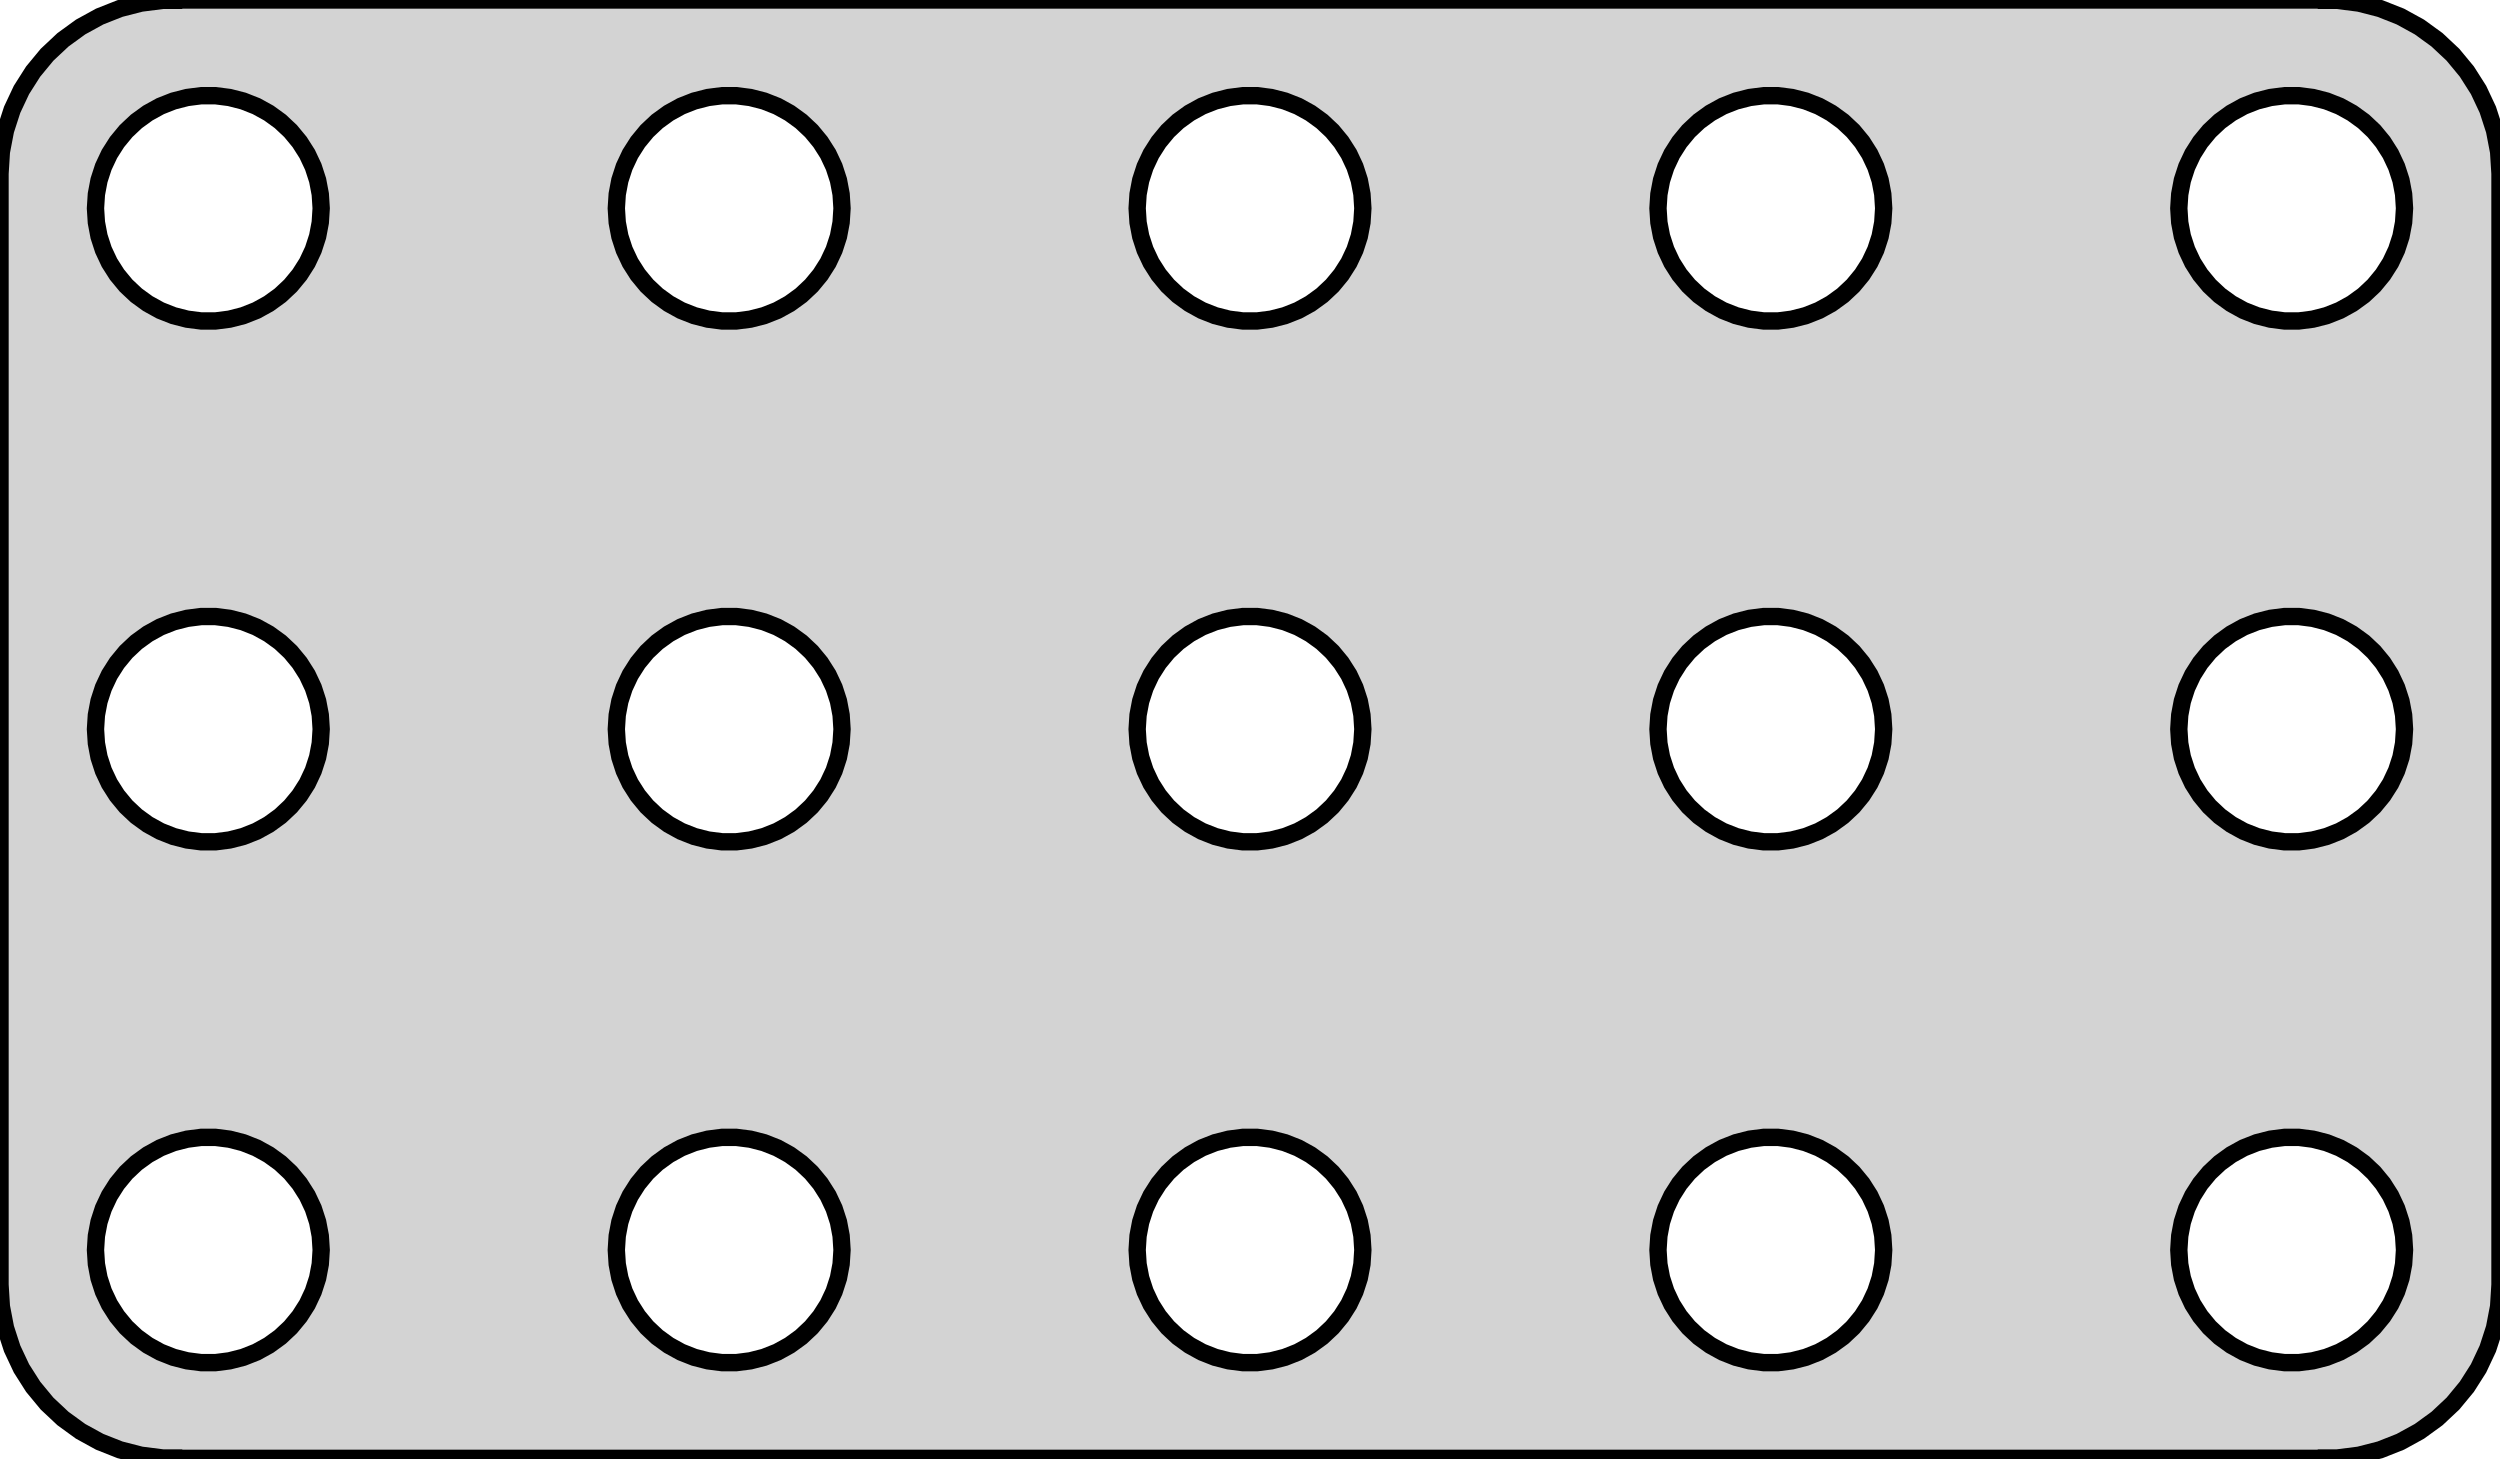
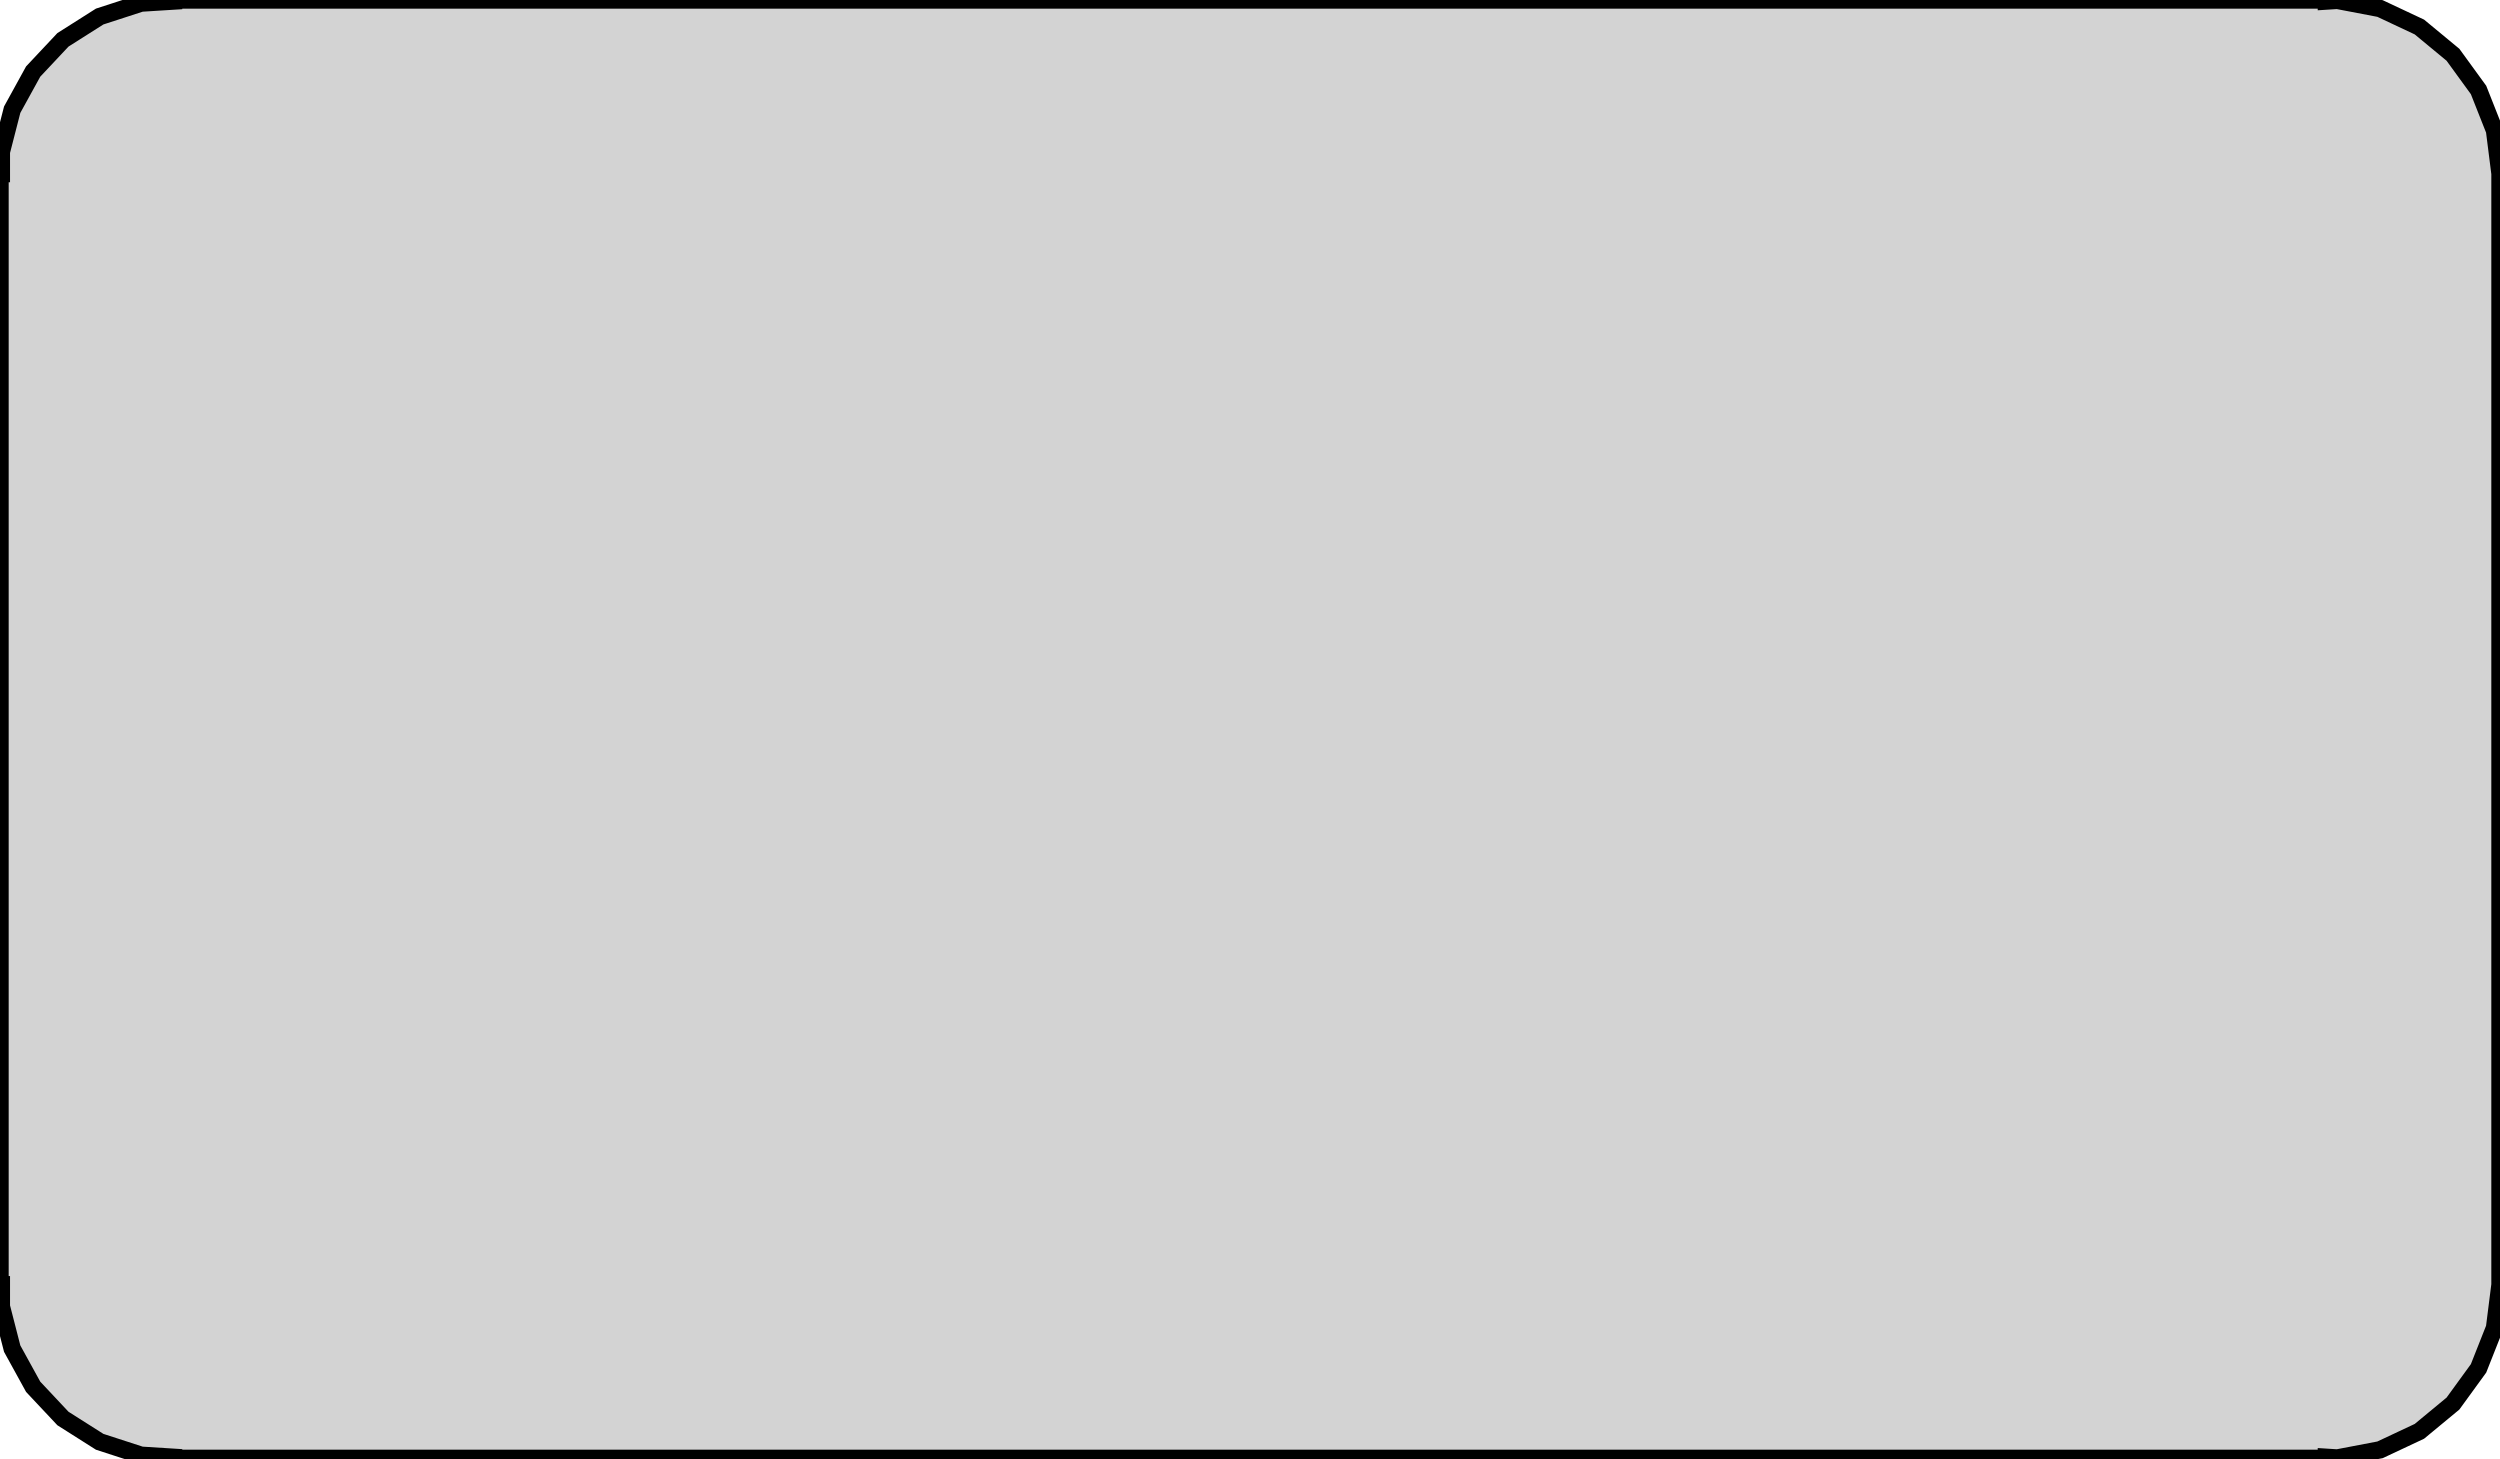
<svg xmlns="http://www.w3.org/2000/svg" width="72mm" height="42mm" viewBox="9 -51 72 42" version="1.1">
-   <path d=" M 76,-9.01 L 76.314,-9.01 L 76.937,-9.089 L 77.545,-9.245 L 78.129,-9.476 L 78.679,-9.778  L 79.187,-10.147 L 79.645,-10.577 L 80.045,-11.061 L 80.382,-11.591 L 80.649,-12.159 L 80.843,-12.757  L 80.961,-13.373 L 81,-14 L 81,-46 L 80.961,-46.627 L 80.843,-47.243 L 80.649,-47.841  L 80.382,-48.409 L 80.045,-48.939 L 79.645,-49.423 L 79.187,-49.853 L 78.679,-50.222 L 78.129,-50.524  L 77.545,-50.755 L 76.937,-50.911 L 76.314,-50.99 L 76,-50.99 L 76,-51 L 14,-51  L 14,-50.99 L 13.686,-50.99 L 13.063,-50.911 L 12.455,-50.755 L 11.871,-50.524 L 11.321,-50.222  L 10.813,-49.853 L 10.355,-49.423 L 9.955,-48.939 L 9.618,-48.409 L 9.351,-47.841 L 9.157,-47.243  L 9.039,-46.627 L 9,-46 L 9,-14 L 9.039,-13.373 L 9.157,-12.757 L 9.351,-12.159  L 9.618,-11.591 L 9.955,-11.061 L 10.355,-10.577 L 10.813,-10.147 L 11.321,-9.778 L 11.871,-9.476  L 12.455,-9.245 L 13.063,-9.089 L 13.686,-9.01 L 14,-9.01 L 14,-9 L 76,-9  z M 14.796,-41.756 L 14.391,-41.808 L 13.996,-41.909 L 13.616,-42.059 L 13.259,-42.256 L 12.928,-42.496  L 12.631,-42.775 L 12.371,-43.09 L 12.152,-43.434 L 11.978,-43.804 L 11.852,-44.192 L 11.776,-44.593  L 11.75,-45 L 11.776,-45.407 L 11.852,-45.808 L 11.978,-46.196 L 12.152,-46.566 L 12.371,-46.91  L 12.631,-47.225 L 12.928,-47.504 L 13.259,-47.744 L 13.616,-47.941 L 13.996,-48.091 L 14.391,-48.192  L 14.796,-48.244 L 15.204,-48.244 L 15.609,-48.192 L 16.004,-48.091 L 16.384,-47.941 L 16.741,-47.744  L 17.072,-47.504 L 17.369,-47.225 L 17.629,-46.91 L 17.848,-46.566 L 18.022,-46.196 L 18.148,-45.808  L 18.224,-45.407 L 18.25,-45 L 18.224,-44.593 L 18.148,-44.192 L 18.022,-43.804 L 17.848,-43.434  L 17.629,-43.09 L 17.369,-42.775 L 17.072,-42.496 L 16.741,-42.256 L 16.384,-42.059 L 16.004,-41.909  L 15.609,-41.808 L 15.204,-41.756 z M 29.796,-41.756 L 29.391,-41.808 L 28.996,-41.909 L 28.616,-42.059 L 28.259,-42.256 L 27.928,-42.496  L 27.631,-42.775 L 27.371,-43.09 L 27.152,-43.434 L 26.978,-43.804 L 26.852,-44.192 L 26.776,-44.593  L 26.75,-45 L 26.776,-45.407 L 26.852,-45.808 L 26.978,-46.196 L 27.152,-46.566 L 27.371,-46.91  L 27.631,-47.225 L 27.928,-47.504 L 28.259,-47.744 L 28.616,-47.941 L 28.996,-48.091 L 29.391,-48.192  L 29.796,-48.244 L 30.204,-48.244 L 30.609,-48.192 L 31.004,-48.091 L 31.384,-47.941 L 31.741,-47.744  L 32.072,-47.504 L 32.369,-47.225 L 32.629,-46.91 L 32.848,-46.566 L 33.022,-46.196 L 33.148,-45.808  L 33.224,-45.407 L 33.25,-45 L 33.224,-44.593 L 33.148,-44.192 L 33.022,-43.804 L 32.848,-43.434  L 32.629,-43.09 L 32.369,-42.775 L 32.072,-42.496 L 31.741,-42.256 L 31.384,-42.059 L 31.004,-41.909  L 30.609,-41.808 L 30.204,-41.756 z M 44.796,-41.756 L 44.391,-41.808 L 43.996,-41.909 L 43.616,-42.059 L 43.259,-42.256 L 42.928,-42.496  L 42.631,-42.775 L 42.371,-43.09 L 42.152,-43.434 L 41.978,-43.804 L 41.852,-44.192 L 41.776,-44.593  L 41.75,-45 L 41.776,-45.407 L 41.852,-45.808 L 41.978,-46.196 L 42.152,-46.566 L 42.371,-46.91  L 42.631,-47.225 L 42.928,-47.504 L 43.259,-47.744 L 43.616,-47.941 L 43.996,-48.091 L 44.391,-48.192  L 44.796,-48.244 L 45.204,-48.244 L 45.609,-48.192 L 46.004,-48.091 L 46.384,-47.941 L 46.741,-47.744  L 47.072,-47.504 L 47.369,-47.225 L 47.629,-46.91 L 47.848,-46.566 L 48.022,-46.196 L 48.148,-45.808  L 48.224,-45.407 L 48.25,-45 L 48.224,-44.593 L 48.148,-44.192 L 48.022,-43.804 L 47.848,-43.434  L 47.629,-43.09 L 47.369,-42.775 L 47.072,-42.496 L 46.741,-42.256 L 46.384,-42.059 L 46.004,-41.909  L 45.609,-41.808 L 45.204,-41.756 z M 59.796,-41.756 L 59.391,-41.808 L 58.996,-41.909 L 58.616,-42.059 L 58.259,-42.256 L 57.928,-42.496  L 57.631,-42.775 L 57.371,-43.09 L 57.152,-43.434 L 56.978,-43.804 L 56.852,-44.192 L 56.776,-44.593  L 56.75,-45 L 56.776,-45.407 L 56.852,-45.808 L 56.978,-46.196 L 57.152,-46.566 L 57.371,-46.91  L 57.631,-47.225 L 57.928,-47.504 L 58.259,-47.744 L 58.616,-47.941 L 58.996,-48.091 L 59.391,-48.192  L 59.796,-48.244 L 60.204,-48.244 L 60.609,-48.192 L 61.004,-48.091 L 61.384,-47.941 L 61.741,-47.744  L 62.072,-47.504 L 62.369,-47.225 L 62.629,-46.91 L 62.848,-46.566 L 63.022,-46.196 L 63.148,-45.808  L 63.224,-45.407 L 63.25,-45 L 63.224,-44.593 L 63.148,-44.192 L 63.022,-43.804 L 62.848,-43.434  L 62.629,-43.09 L 62.369,-42.775 L 62.072,-42.496 L 61.741,-42.256 L 61.384,-42.059 L 61.004,-41.909  L 60.609,-41.808 L 60.204,-41.756 z M 74.796,-41.756 L 74.391,-41.808 L 73.996,-41.909 L 73.616,-42.059 L 73.259,-42.256 L 72.928,-42.496  L 72.631,-42.775 L 72.371,-43.09 L 72.152,-43.434 L 71.978,-43.804 L 71.852,-44.192 L 71.776,-44.593  L 71.75,-45 L 71.776,-45.407 L 71.852,-45.808 L 71.978,-46.196 L 72.152,-46.566 L 72.371,-46.91  L 72.631,-47.225 L 72.928,-47.504 L 73.259,-47.744 L 73.616,-47.941 L 73.996,-48.091 L 74.391,-48.192  L 74.796,-48.244 L 75.204,-48.244 L 75.609,-48.192 L 76.004,-48.091 L 76.384,-47.941 L 76.741,-47.744  L 77.072,-47.504 L 77.369,-47.225 L 77.629,-46.91 L 77.848,-46.566 L 78.022,-46.196 L 78.148,-45.808  L 78.224,-45.407 L 78.25,-45 L 78.224,-44.593 L 78.148,-44.192 L 78.022,-43.804 L 77.848,-43.434  L 77.629,-43.09 L 77.369,-42.775 L 77.072,-42.496 L 76.741,-42.256 L 76.384,-42.059 L 76.004,-41.909  L 75.609,-41.808 L 75.204,-41.756 z M 59.796,-26.756 L 59.391,-26.808 L 58.996,-26.909 L 58.616,-27.059 L 58.259,-27.256 L 57.928,-27.496  L 57.631,-27.775 L 57.371,-28.09 L 57.152,-28.434 L 56.978,-28.804 L 56.852,-29.192 L 56.776,-29.593  L 56.75,-30 L 56.776,-30.407 L 56.852,-30.808 L 56.978,-31.196 L 57.152,-31.566 L 57.371,-31.91  L 57.631,-32.225 L 57.928,-32.504 L 58.259,-32.744 L 58.616,-32.941 L 58.996,-33.091 L 59.391,-33.192  L 59.796,-33.244 L 60.204,-33.244 L 60.609,-33.192 L 61.004,-33.091 L 61.384,-32.941 L 61.741,-32.744  L 62.072,-32.504 L 62.369,-32.225 L 62.629,-31.91 L 62.848,-31.566 L 63.022,-31.196 L 63.148,-30.808  L 63.224,-30.407 L 63.25,-30 L 63.224,-29.593 L 63.148,-29.192 L 63.022,-28.804 L 62.848,-28.434  L 62.629,-28.09 L 62.369,-27.775 L 62.072,-27.496 L 61.741,-27.256 L 61.384,-27.059 L 61.004,-26.909  L 60.609,-26.808 L 60.204,-26.756 z M 14.796,-26.756 L 14.391,-26.808 L 13.996,-26.909 L 13.616,-27.059 L 13.259,-27.256 L 12.928,-27.496  L 12.631,-27.775 L 12.371,-28.09 L 12.152,-28.434 L 11.978,-28.804 L 11.852,-29.192 L 11.776,-29.593  L 11.75,-30 L 11.776,-30.407 L 11.852,-30.808 L 11.978,-31.196 L 12.152,-31.566 L 12.371,-31.91  L 12.631,-32.225 L 12.928,-32.504 L 13.259,-32.744 L 13.616,-32.941 L 13.996,-33.091 L 14.391,-33.192  L 14.796,-33.244 L 15.204,-33.244 L 15.609,-33.192 L 16.004,-33.091 L 16.384,-32.941 L 16.741,-32.744  L 17.072,-32.504 L 17.369,-32.225 L 17.629,-31.91 L 17.848,-31.566 L 18.022,-31.196 L 18.148,-30.808  L 18.224,-30.407 L 18.25,-30 L 18.224,-29.593 L 18.148,-29.192 L 18.022,-28.804 L 17.848,-28.434  L 17.629,-28.09 L 17.369,-27.775 L 17.072,-27.496 L 16.741,-27.256 L 16.384,-27.059 L 16.004,-26.909  L 15.609,-26.808 L 15.204,-26.756 z M 29.796,-26.756 L 29.391,-26.808 L 28.996,-26.909 L 28.616,-27.059 L 28.259,-27.256 L 27.928,-27.496  L 27.631,-27.775 L 27.371,-28.09 L 27.152,-28.434 L 26.978,-28.804 L 26.852,-29.192 L 26.776,-29.593  L 26.75,-30 L 26.776,-30.407 L 26.852,-30.808 L 26.978,-31.196 L 27.152,-31.566 L 27.371,-31.91  L 27.631,-32.225 L 27.928,-32.504 L 28.259,-32.744 L 28.616,-32.941 L 28.996,-33.091 L 29.391,-33.192  L 29.796,-33.244 L 30.204,-33.244 L 30.609,-33.192 L 31.004,-33.091 L 31.384,-32.941 L 31.741,-32.744  L 32.072,-32.504 L 32.369,-32.225 L 32.629,-31.91 L 32.848,-31.566 L 33.022,-31.196 L 33.148,-30.808  L 33.224,-30.407 L 33.25,-30 L 33.224,-29.593 L 33.148,-29.192 L 33.022,-28.804 L 32.848,-28.434  L 32.629,-28.09 L 32.369,-27.775 L 32.072,-27.496 L 31.741,-27.256 L 31.384,-27.059 L 31.004,-26.909  L 30.609,-26.808 L 30.204,-26.756 z M 74.796,-26.756 L 74.391,-26.808 L 73.996,-26.909 L 73.616,-27.059 L 73.259,-27.256 L 72.928,-27.496  L 72.631,-27.775 L 72.371,-28.09 L 72.152,-28.434 L 71.978,-28.804 L 71.852,-29.192 L 71.776,-29.593  L 71.75,-30 L 71.776,-30.407 L 71.852,-30.808 L 71.978,-31.196 L 72.152,-31.566 L 72.371,-31.91  L 72.631,-32.225 L 72.928,-32.504 L 73.259,-32.744 L 73.616,-32.941 L 73.996,-33.091 L 74.391,-33.192  L 74.796,-33.244 L 75.204,-33.244 L 75.609,-33.192 L 76.004,-33.091 L 76.384,-32.941 L 76.741,-32.744  L 77.072,-32.504 L 77.369,-32.225 L 77.629,-31.91 L 77.848,-31.566 L 78.022,-31.196 L 78.148,-30.808  L 78.224,-30.407 L 78.25,-30 L 78.224,-29.593 L 78.148,-29.192 L 78.022,-28.804 L 77.848,-28.434  L 77.629,-28.09 L 77.369,-27.775 L 77.072,-27.496 L 76.741,-27.256 L 76.384,-27.059 L 76.004,-26.909  L 75.609,-26.808 L 75.204,-26.756 z M 44.796,-26.756 L 44.391,-26.808 L 43.996,-26.909 L 43.616,-27.059 L 43.259,-27.256 L 42.928,-27.496  L 42.631,-27.775 L 42.371,-28.09 L 42.152,-28.434 L 41.978,-28.804 L 41.852,-29.192 L 41.776,-29.593  L 41.75,-30 L 41.776,-30.407 L 41.852,-30.808 L 41.978,-31.196 L 42.152,-31.566 L 42.371,-31.91  L 42.631,-32.225 L 42.928,-32.504 L 43.259,-32.744 L 43.616,-32.941 L 43.996,-33.091 L 44.391,-33.192  L 44.796,-33.244 L 45.204,-33.244 L 45.609,-33.192 L 46.004,-33.091 L 46.384,-32.941 L 46.741,-32.744  L 47.072,-32.504 L 47.369,-32.225 L 47.629,-31.91 L 47.848,-31.566 L 48.022,-31.196 L 48.148,-30.808  L 48.224,-30.407 L 48.25,-30 L 48.224,-29.593 L 48.148,-29.192 L 48.022,-28.804 L 47.848,-28.434  L 47.629,-28.09 L 47.369,-27.775 L 47.072,-27.496 L 46.741,-27.256 L 46.384,-27.059 L 46.004,-26.909  L 45.609,-26.808 L 45.204,-26.756 z M 14.796,-11.756 L 14.391,-11.808 L 13.996,-11.909 L 13.616,-12.059 L 13.259,-12.256 L 12.928,-12.496  L 12.631,-12.775 L 12.371,-13.09 L 12.152,-13.434 L 11.978,-13.804 L 11.852,-14.192 L 11.776,-14.593  L 11.75,-15 L 11.776,-15.407 L 11.852,-15.808 L 11.978,-16.196 L 12.152,-16.566 L 12.371,-16.91  L 12.631,-17.225 L 12.928,-17.504 L 13.259,-17.744 L 13.616,-17.941 L 13.996,-18.091 L 14.391,-18.192  L 14.796,-18.244 L 15.204,-18.244 L 15.609,-18.192 L 16.004,-18.091 L 16.384,-17.941 L 16.741,-17.744  L 17.072,-17.504 L 17.369,-17.225 L 17.629,-16.91 L 17.848,-16.566 L 18.022,-16.196 L 18.148,-15.808  L 18.224,-15.407 L 18.25,-15 L 18.224,-14.593 L 18.148,-14.192 L 18.022,-13.804 L 17.848,-13.434  L 17.629,-13.09 L 17.369,-12.775 L 17.072,-12.496 L 16.741,-12.256 L 16.384,-12.059 L 16.004,-11.909  L 15.609,-11.808 L 15.204,-11.756 z M 29.796,-11.756 L 29.391,-11.808 L 28.996,-11.909 L 28.616,-12.059 L 28.259,-12.256 L 27.928,-12.496  L 27.631,-12.775 L 27.371,-13.09 L 27.152,-13.434 L 26.978,-13.804 L 26.852,-14.192 L 26.776,-14.593  L 26.75,-15 L 26.776,-15.407 L 26.852,-15.808 L 26.978,-16.196 L 27.152,-16.566 L 27.371,-16.91  L 27.631,-17.225 L 27.928,-17.504 L 28.259,-17.744 L 28.616,-17.941 L 28.996,-18.091 L 29.391,-18.192  L 29.796,-18.244 L 30.204,-18.244 L 30.609,-18.192 L 31.004,-18.091 L 31.384,-17.941 L 31.741,-17.744  L 32.072,-17.504 L 32.369,-17.225 L 32.629,-16.91 L 32.848,-16.566 L 33.022,-16.196 L 33.148,-15.808  L 33.224,-15.407 L 33.25,-15 L 33.224,-14.593 L 33.148,-14.192 L 33.022,-13.804 L 32.848,-13.434  L 32.629,-13.09 L 32.369,-12.775 L 32.072,-12.496 L 31.741,-12.256 L 31.384,-12.059 L 31.004,-11.909  L 30.609,-11.808 L 30.204,-11.756 z M 44.796,-11.756 L 44.391,-11.808 L 43.996,-11.909 L 43.616,-12.059 L 43.259,-12.256 L 42.928,-12.496  L 42.631,-12.775 L 42.371,-13.09 L 42.152,-13.434 L 41.978,-13.804 L 41.852,-14.192 L 41.776,-14.593  L 41.75,-15 L 41.776,-15.407 L 41.852,-15.808 L 41.978,-16.196 L 42.152,-16.566 L 42.371,-16.91  L 42.631,-17.225 L 42.928,-17.504 L 43.259,-17.744 L 43.616,-17.941 L 43.996,-18.091 L 44.391,-18.192  L 44.796,-18.244 L 45.204,-18.244 L 45.609,-18.192 L 46.004,-18.091 L 46.384,-17.941 L 46.741,-17.744  L 47.072,-17.504 L 47.369,-17.225 L 47.629,-16.91 L 47.848,-16.566 L 48.022,-16.196 L 48.148,-15.808  L 48.224,-15.407 L 48.25,-15 L 48.224,-14.593 L 48.148,-14.192 L 48.022,-13.804 L 47.848,-13.434  L 47.629,-13.09 L 47.369,-12.775 L 47.072,-12.496 L 46.741,-12.256 L 46.384,-12.059 L 46.004,-11.909  L 45.609,-11.808 L 45.204,-11.756 z M 59.796,-11.756 L 59.391,-11.808 L 58.996,-11.909 L 58.616,-12.059 L 58.259,-12.256 L 57.928,-12.496  L 57.631,-12.775 L 57.371,-13.09 L 57.152,-13.434 L 56.978,-13.804 L 56.852,-14.192 L 56.776,-14.593  L 56.75,-15 L 56.776,-15.407 L 56.852,-15.808 L 56.978,-16.196 L 57.152,-16.566 L 57.371,-16.91  L 57.631,-17.225 L 57.928,-17.504 L 58.259,-17.744 L 58.616,-17.941 L 58.996,-18.091 L 59.391,-18.192  L 59.796,-18.244 L 60.204,-18.244 L 60.609,-18.192 L 61.004,-18.091 L 61.384,-17.941 L 61.741,-17.744  L 62.072,-17.504 L 62.369,-17.225 L 62.629,-16.91 L 62.848,-16.566 L 63.022,-16.196 L 63.148,-15.808  L 63.224,-15.407 L 63.25,-15 L 63.224,-14.593 L 63.148,-14.192 L 63.022,-13.804 L 62.848,-13.434  L 62.629,-13.09 L 62.369,-12.775 L 62.072,-12.496 L 61.741,-12.256 L 61.384,-12.059 L 61.004,-11.909  L 60.609,-11.808 L 60.204,-11.756 z M 74.796,-11.756 L 74.391,-11.808 L 73.996,-11.909 L 73.616,-12.059 L 73.259,-12.256 L 72.928,-12.496  L 72.631,-12.775 L 72.371,-13.09 L 72.152,-13.434 L 71.978,-13.804 L 71.852,-14.192 L 71.776,-14.593  L 71.75,-15 L 71.776,-15.407 L 71.852,-15.808 L 71.978,-16.196 L 72.152,-16.566 L 72.371,-16.91  L 72.631,-17.225 L 72.928,-17.504 L 73.259,-17.744 L 73.616,-17.941 L 73.996,-18.091 L 74.391,-18.192  L 74.796,-18.244 L 75.204,-18.244 L 75.609,-18.192 L 76.004,-18.091 L 76.384,-17.941 L 76.741,-17.744  L 77.072,-17.504 L 77.369,-17.225 L 77.629,-16.91 L 77.848,-16.566 L 78.022,-16.196 L 78.148,-15.808  L 78.224,-15.407 L 78.25,-15 L 78.224,-14.593 L 78.148,-14.192 L 78.022,-13.804 L 77.848,-13.434  L 77.629,-13.09 L 77.369,-12.775 L 77.072,-12.496 L 76.741,-12.256 L 76.384,-12.059 L 76.004,-11.909  L 75.609,-11.808 L 75.204,-11.756 z " stroke="black" fill="lightgray" stroke-width="0.5" />
+   <path d=" M 76,-9.03 L 76.314,-9.01 L 77.545,-9.245 L 78.679,-9.778 L 79.645,-10.577 L 80.382,-11.591  L 80.843,-12.757 L 81,-14 L 81,-46 L 80.843,-47.243 L 80.382,-48.409 L 79.645,-49.423  L 78.679,-50.222 L 77.545,-50.755 L 76.314,-50.99 L 76,-50.97 L 76,-51 L 14,-51  L 14,-50.97 L 13.063,-50.911 L 11.871,-50.524 L 10.813,-49.853 L 9.955,-48.939 L 9.351,-47.841  L 9.039,-46.627 L 9.039,-46 L 9,-46 L 9,-14 L 9.039,-14 L 9.039,-13.373  L 9.351,-12.159 L 9.955,-11.061 L 10.813,-10.147 L 11.871,-9.476 L 13.063,-9.089 L 14,-9.03  L 14,-9 L 76,-9 z " stroke="black" fill="lightgray" stroke-width="0.5" />
</svg>
